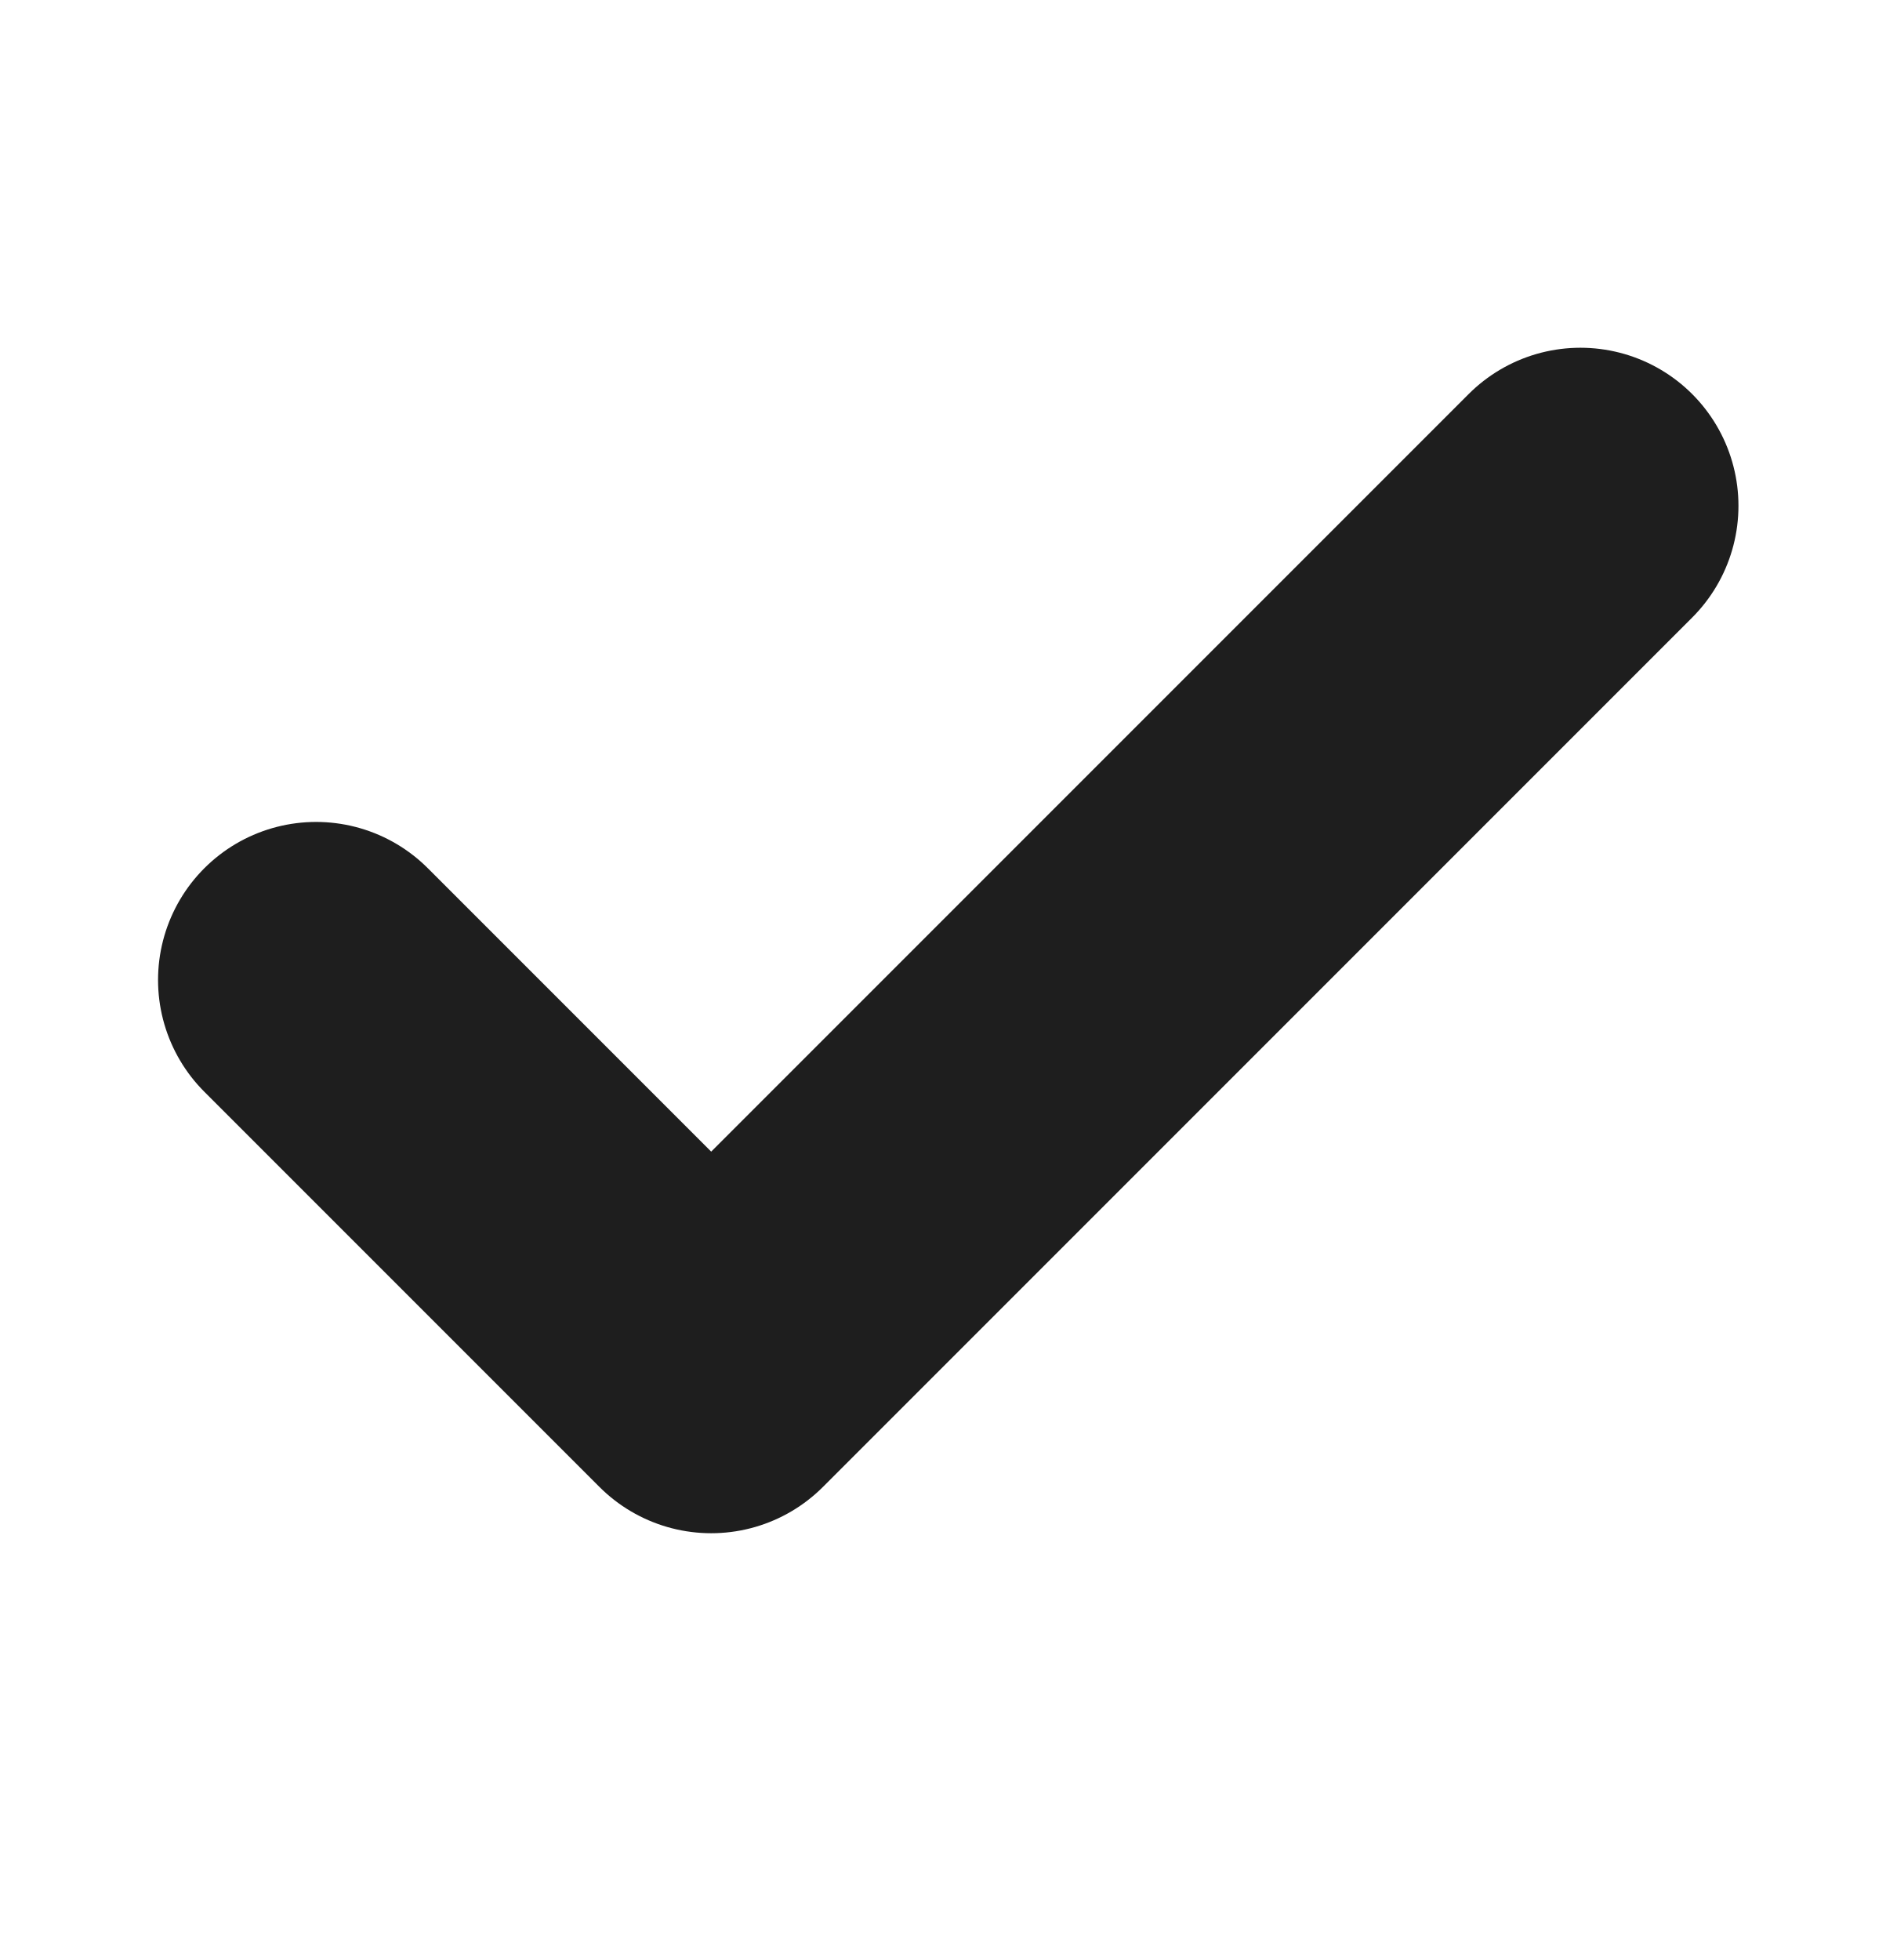
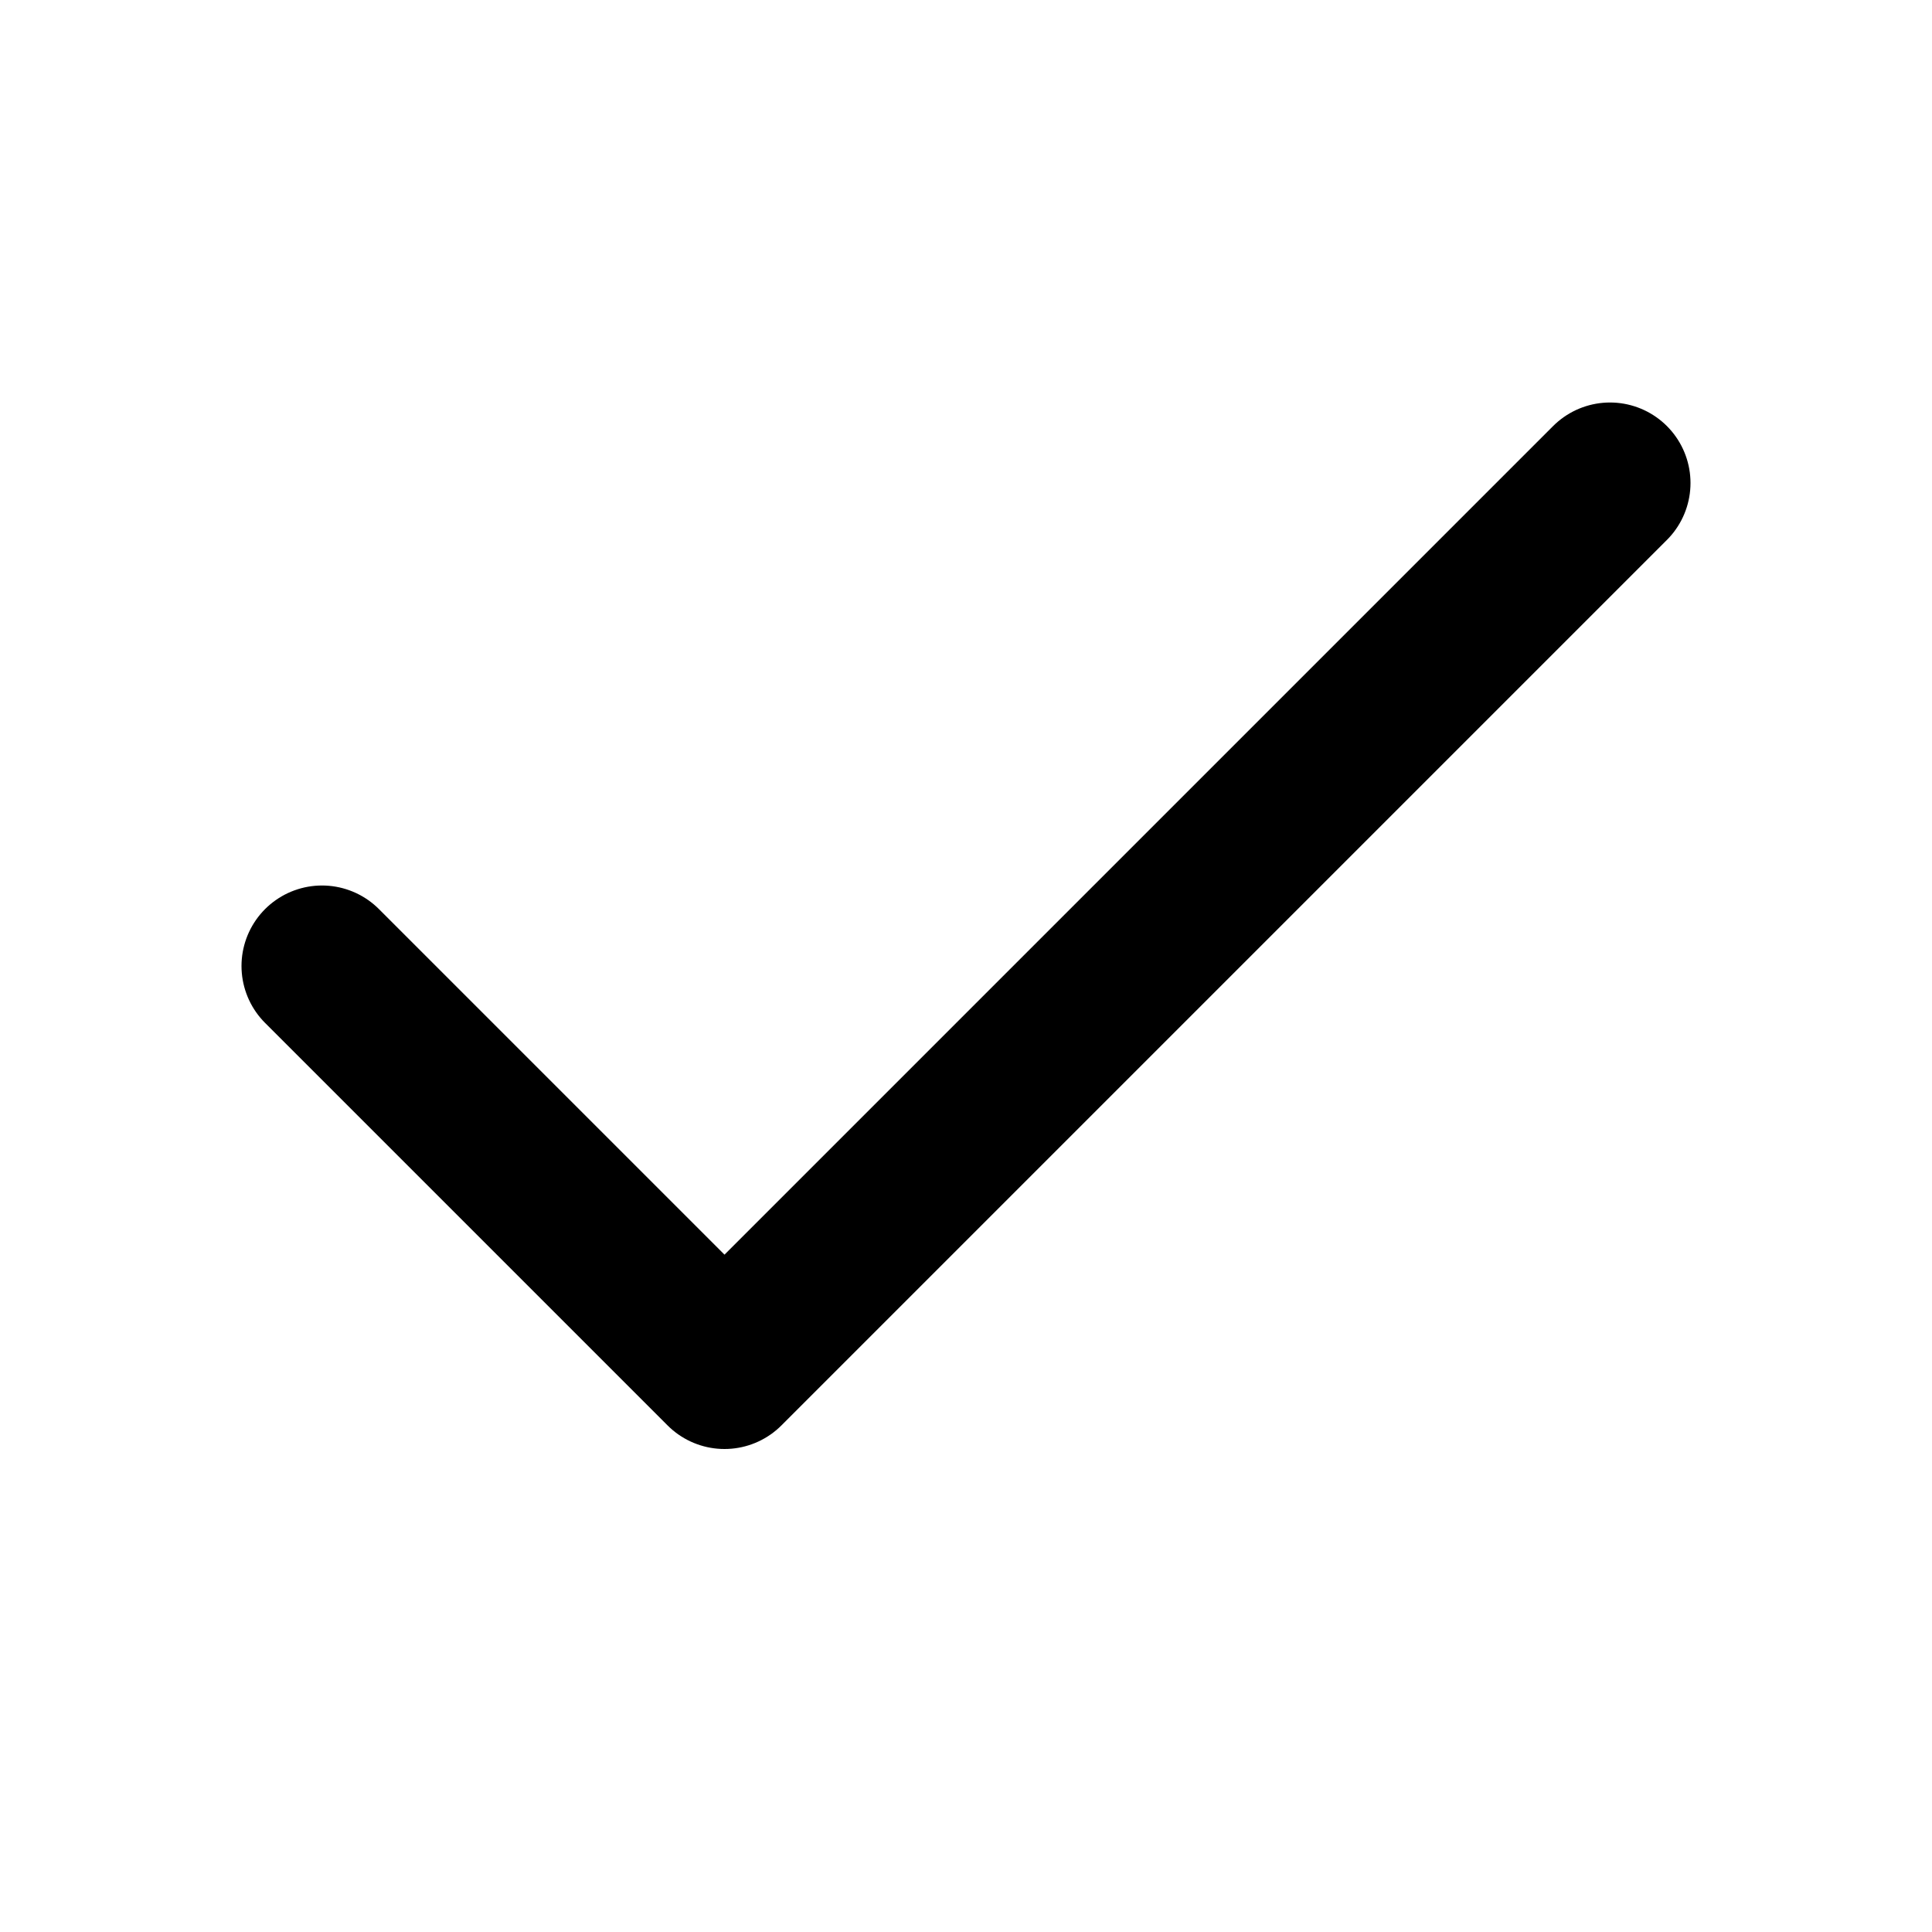
- <svg xmlns="http://www.w3.org/2000/svg" width="30" height="31" viewBox="0 0 30 31" fill="none">
-   <path d="M25 8L11.25 21.75L5 15.5" stroke="#1E1E1E" stroke-width="5" stroke-linecap="round" stroke-linejoin="round" />
+ <svg xmlns="http://www.w3.org/2000/svg" width="48" height="48" viewBox="0 0 48 48" fill="none">
+   <path d="M40 12L18 34L8 24" stroke="black" stroke-width="4" stroke-linecap="round" stroke-linejoin="round" />
</svg>
